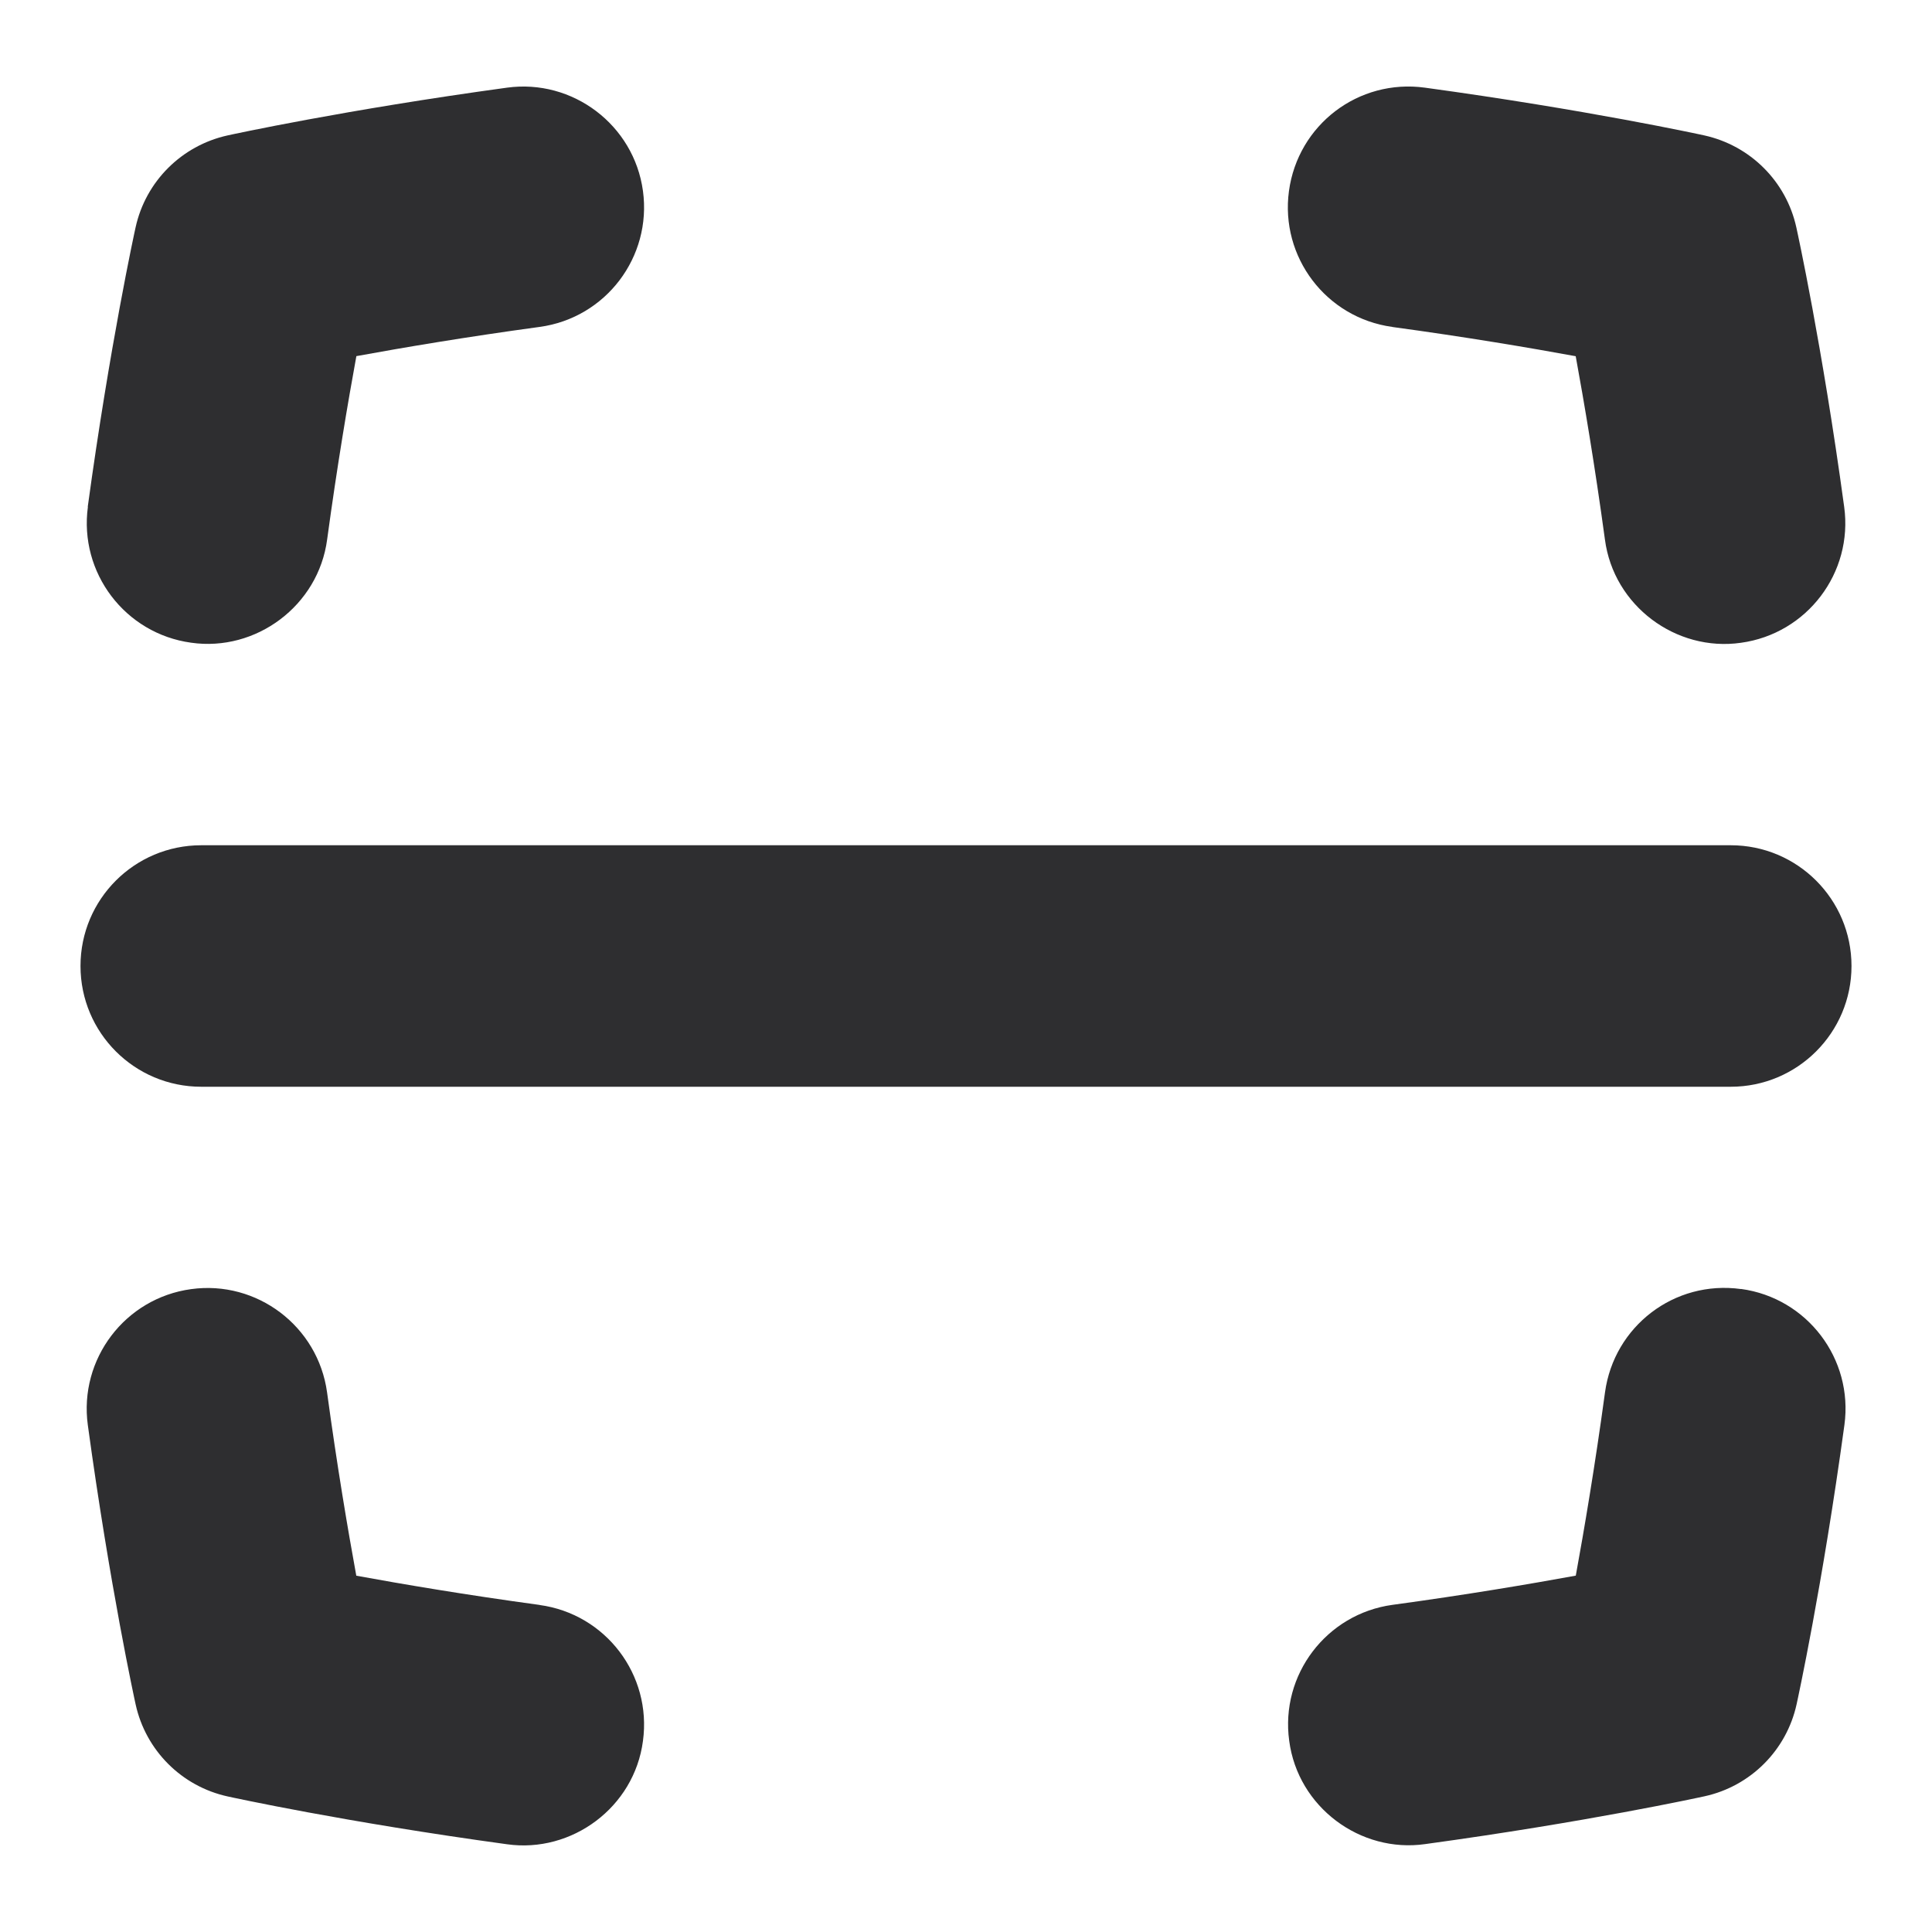
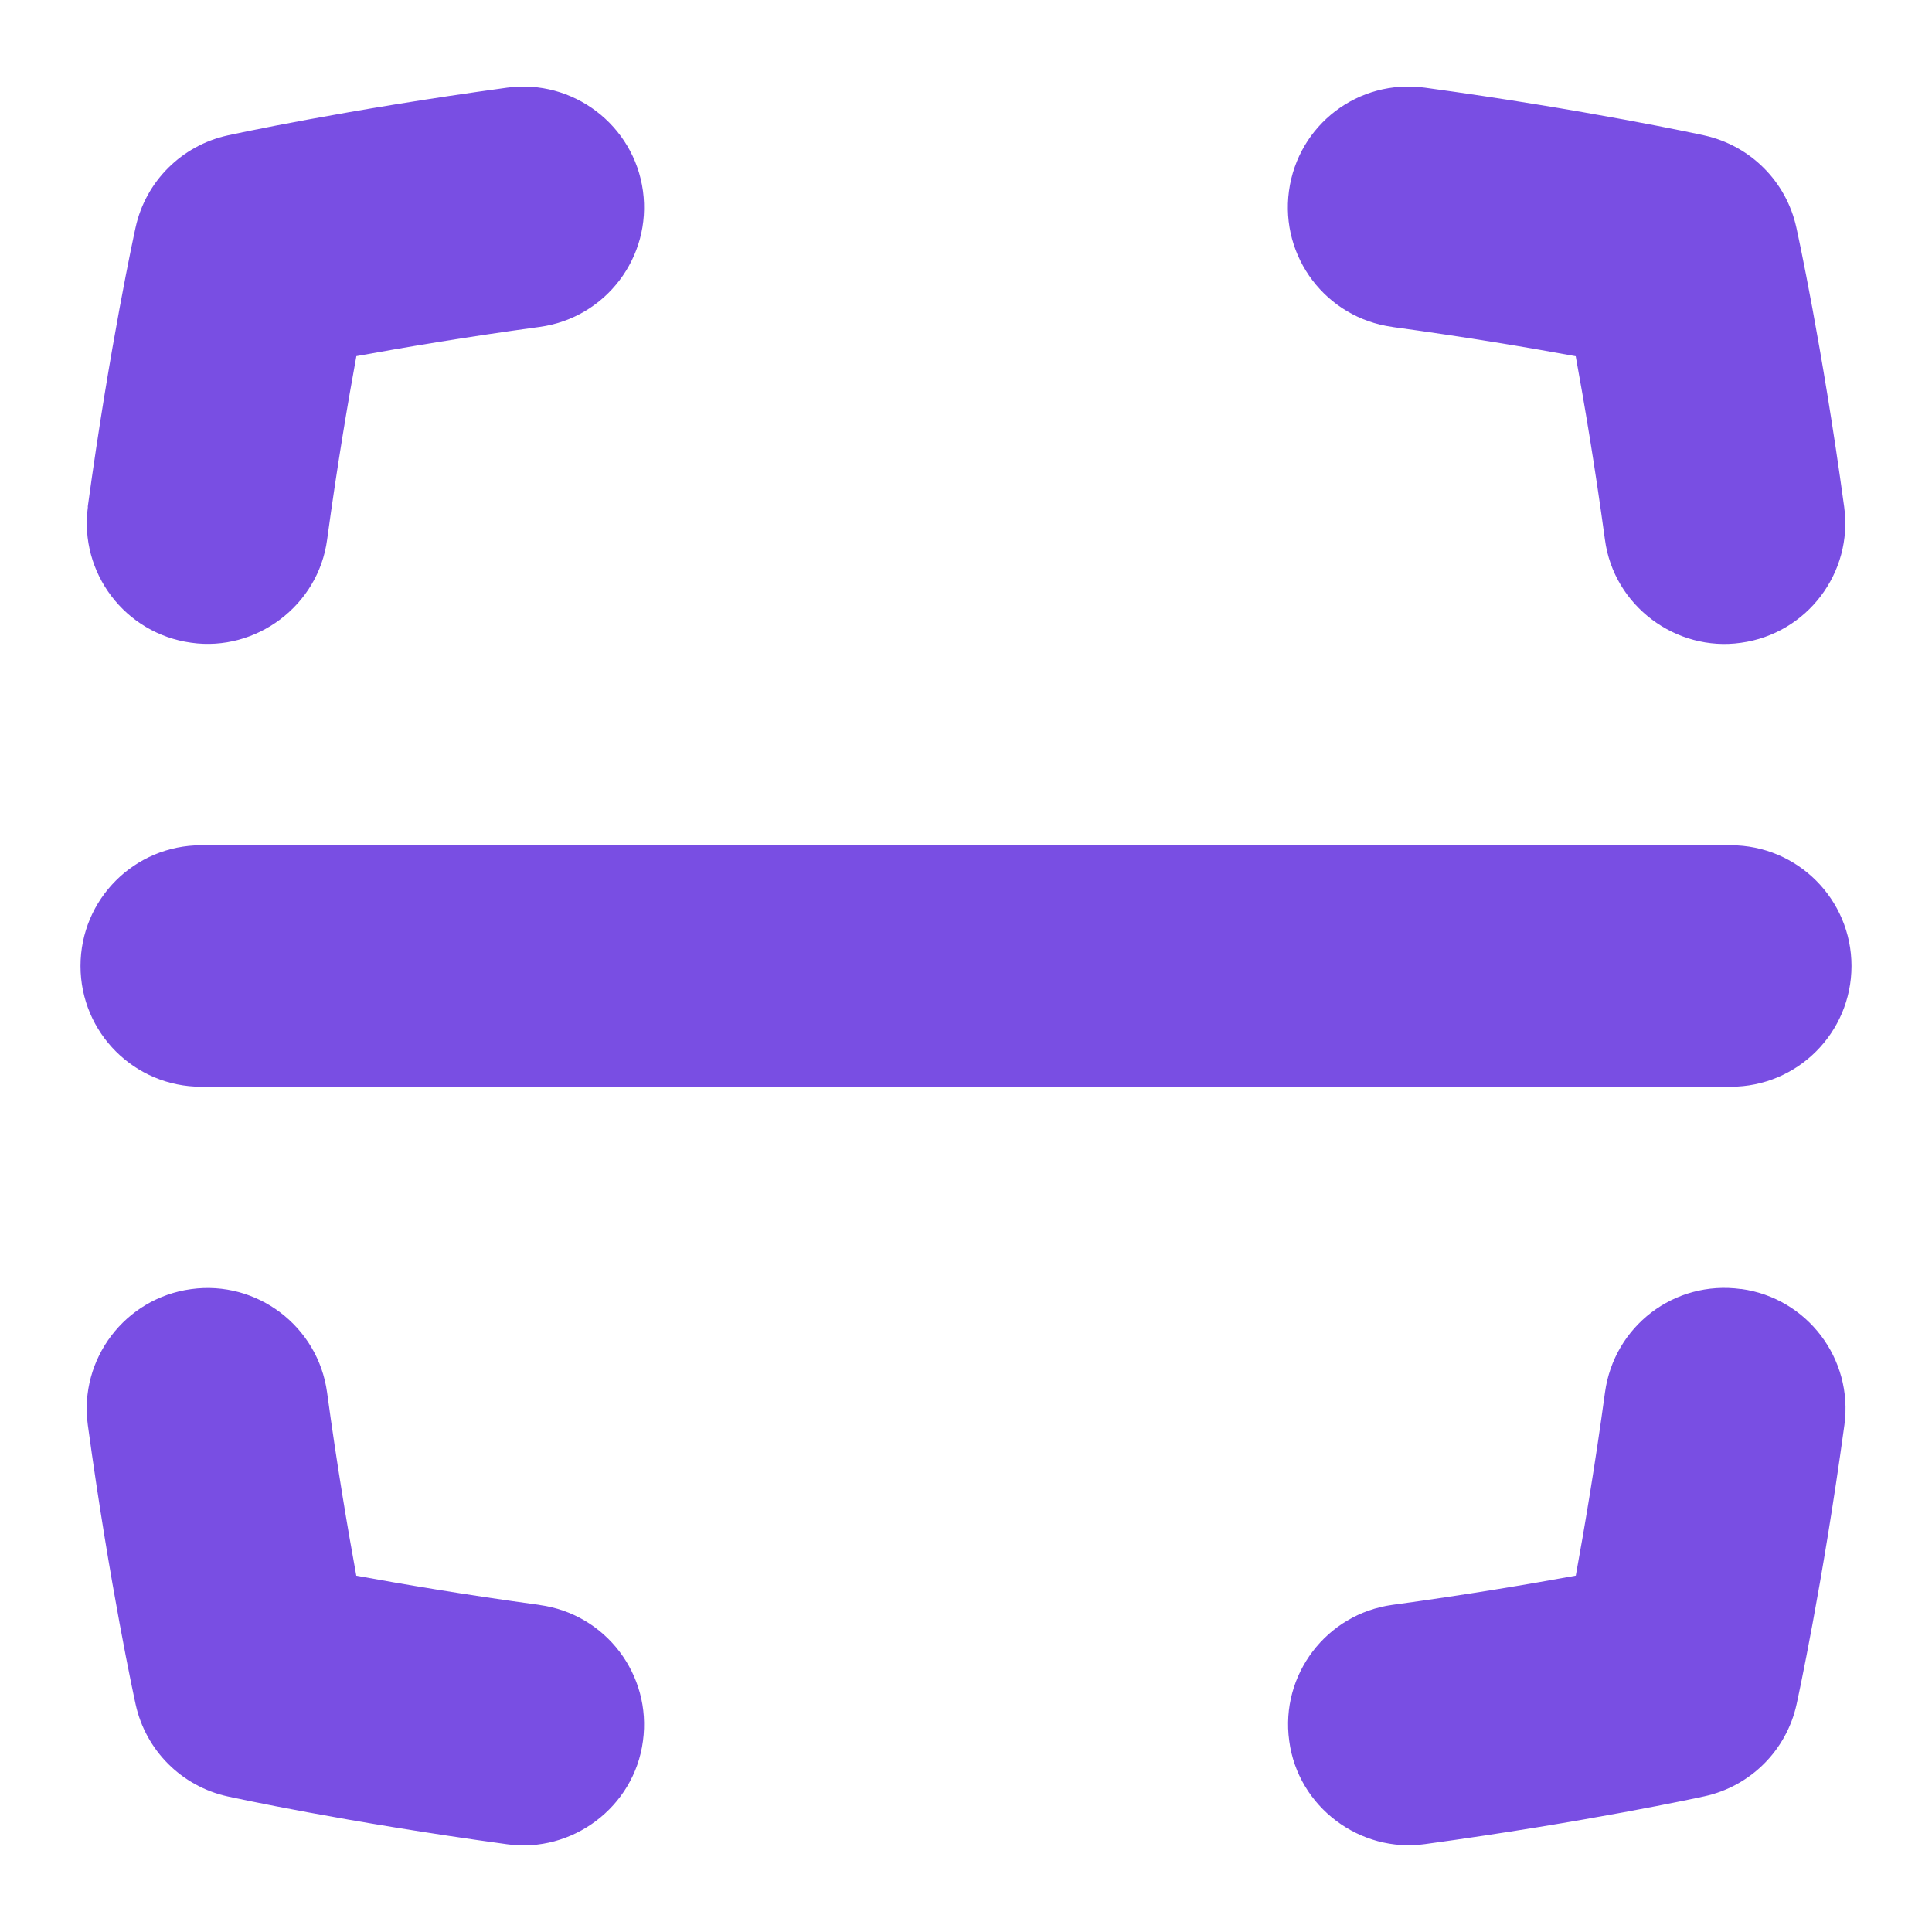
- <svg xmlns="http://www.w3.org/2000/svg" id="Layer_1" viewBox="0 0 24 24" data-name="Layer 1" fill="#2e2e30">
+ <svg xmlns="http://www.w3.org/2000/svg" id="Layer_1" viewBox="0 0 24 24" data-name="Layer 1" fill="#794ee3">
  <path d="m1.09 6.296c.275-2.01.581-3.412.594-3.47.125-.572.572-1.018 1.144-1.144.059-.013 1.46-.318 3.47-.593.815-.112 1.577.462 1.689 1.283s-.462 1.577-1.283 1.689c-.919.125-1.708.259-2.277.363-.104.568-.238 1.358-.363 2.277-.109.825-.885 1.398-1.689 1.283-.821-.112-1.395-.869-1.283-1.689zm5.613 13.641c-.919-.125-1.708-.259-2.277-.363-.104-.569-.238-1.358-.363-2.277-.112-.821-.871-1.396-1.689-1.283-.821.112-1.395.869-1.283 1.689.275 2.01.581 3.412.594 3.47.125.571.572 1.018 1.143 1.143.059.013 1.46.319 3.47.594.804.114 1.581-.458 1.689-1.283.112-.821-.462-1.577-1.283-1.689zm14.924-3.924c-.828-.114-1.577.463-1.689 1.283-.125.919-.259 1.708-.363 2.277-.568.104-1.358.238-2.277.363-.82.112-1.396.869-1.283 1.689.108.825.885 1.398 1.689 1.283 2.01-.275 3.412-.581 3.471-.594.571-.125 1.018-.572 1.143-1.143.013-.059.319-1.46.594-3.47.112-.821-.463-1.577-1.283-1.689zm-4.33-11.951c.919.125 1.709.259 2.277.363.104.568.238 1.358.363 2.277.108.825.885 1.398 1.689 1.283.82-.112 1.396-.869 1.283-1.689-.274-2.01-.581-3.412-.594-3.47-.125-.572-.572-1.018-1.144-1.144-.059-.013-1.46-.318-3.47-.593-.827-.113-1.577.462-1.689 1.283s.463 1.577 1.283 1.689zm-14.797 9.438h19c.828 0 1.5-.671 1.5-1.5s-.672-1.5-1.5-1.5h-19c-.829 0-1.5.671-1.5 1.5s.671 1.5 1.5 1.5z" />
</svg>
